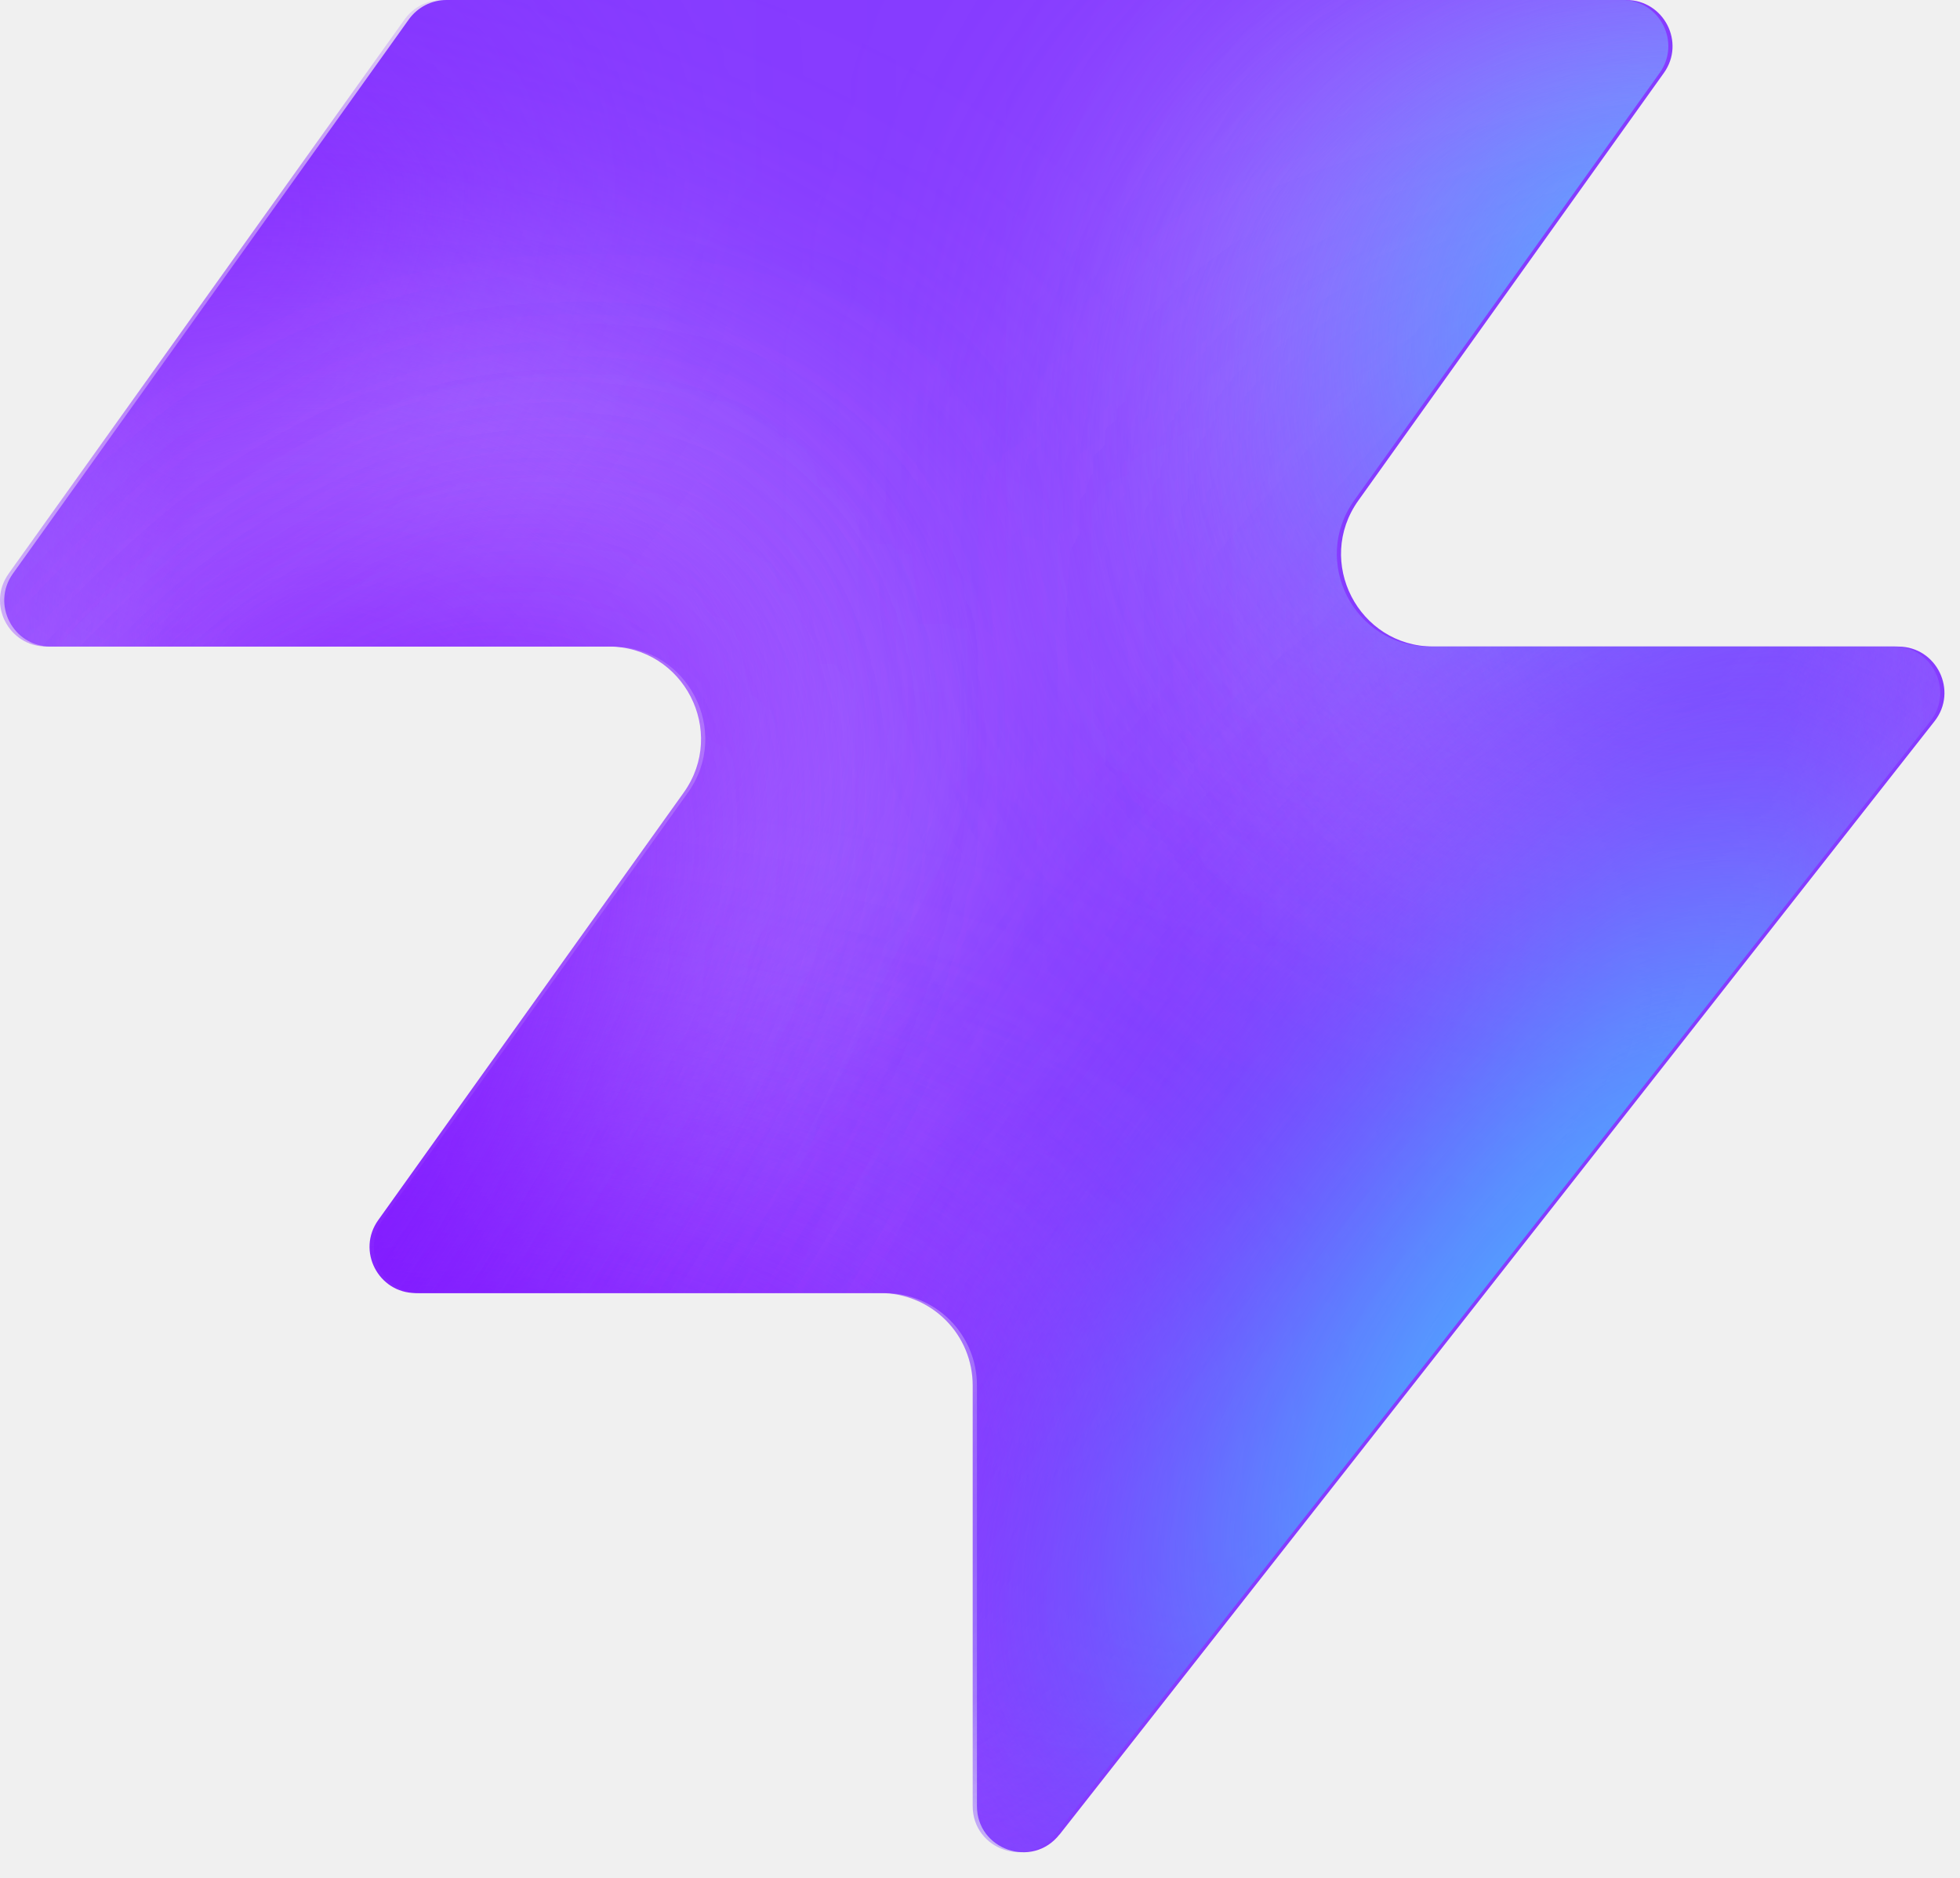
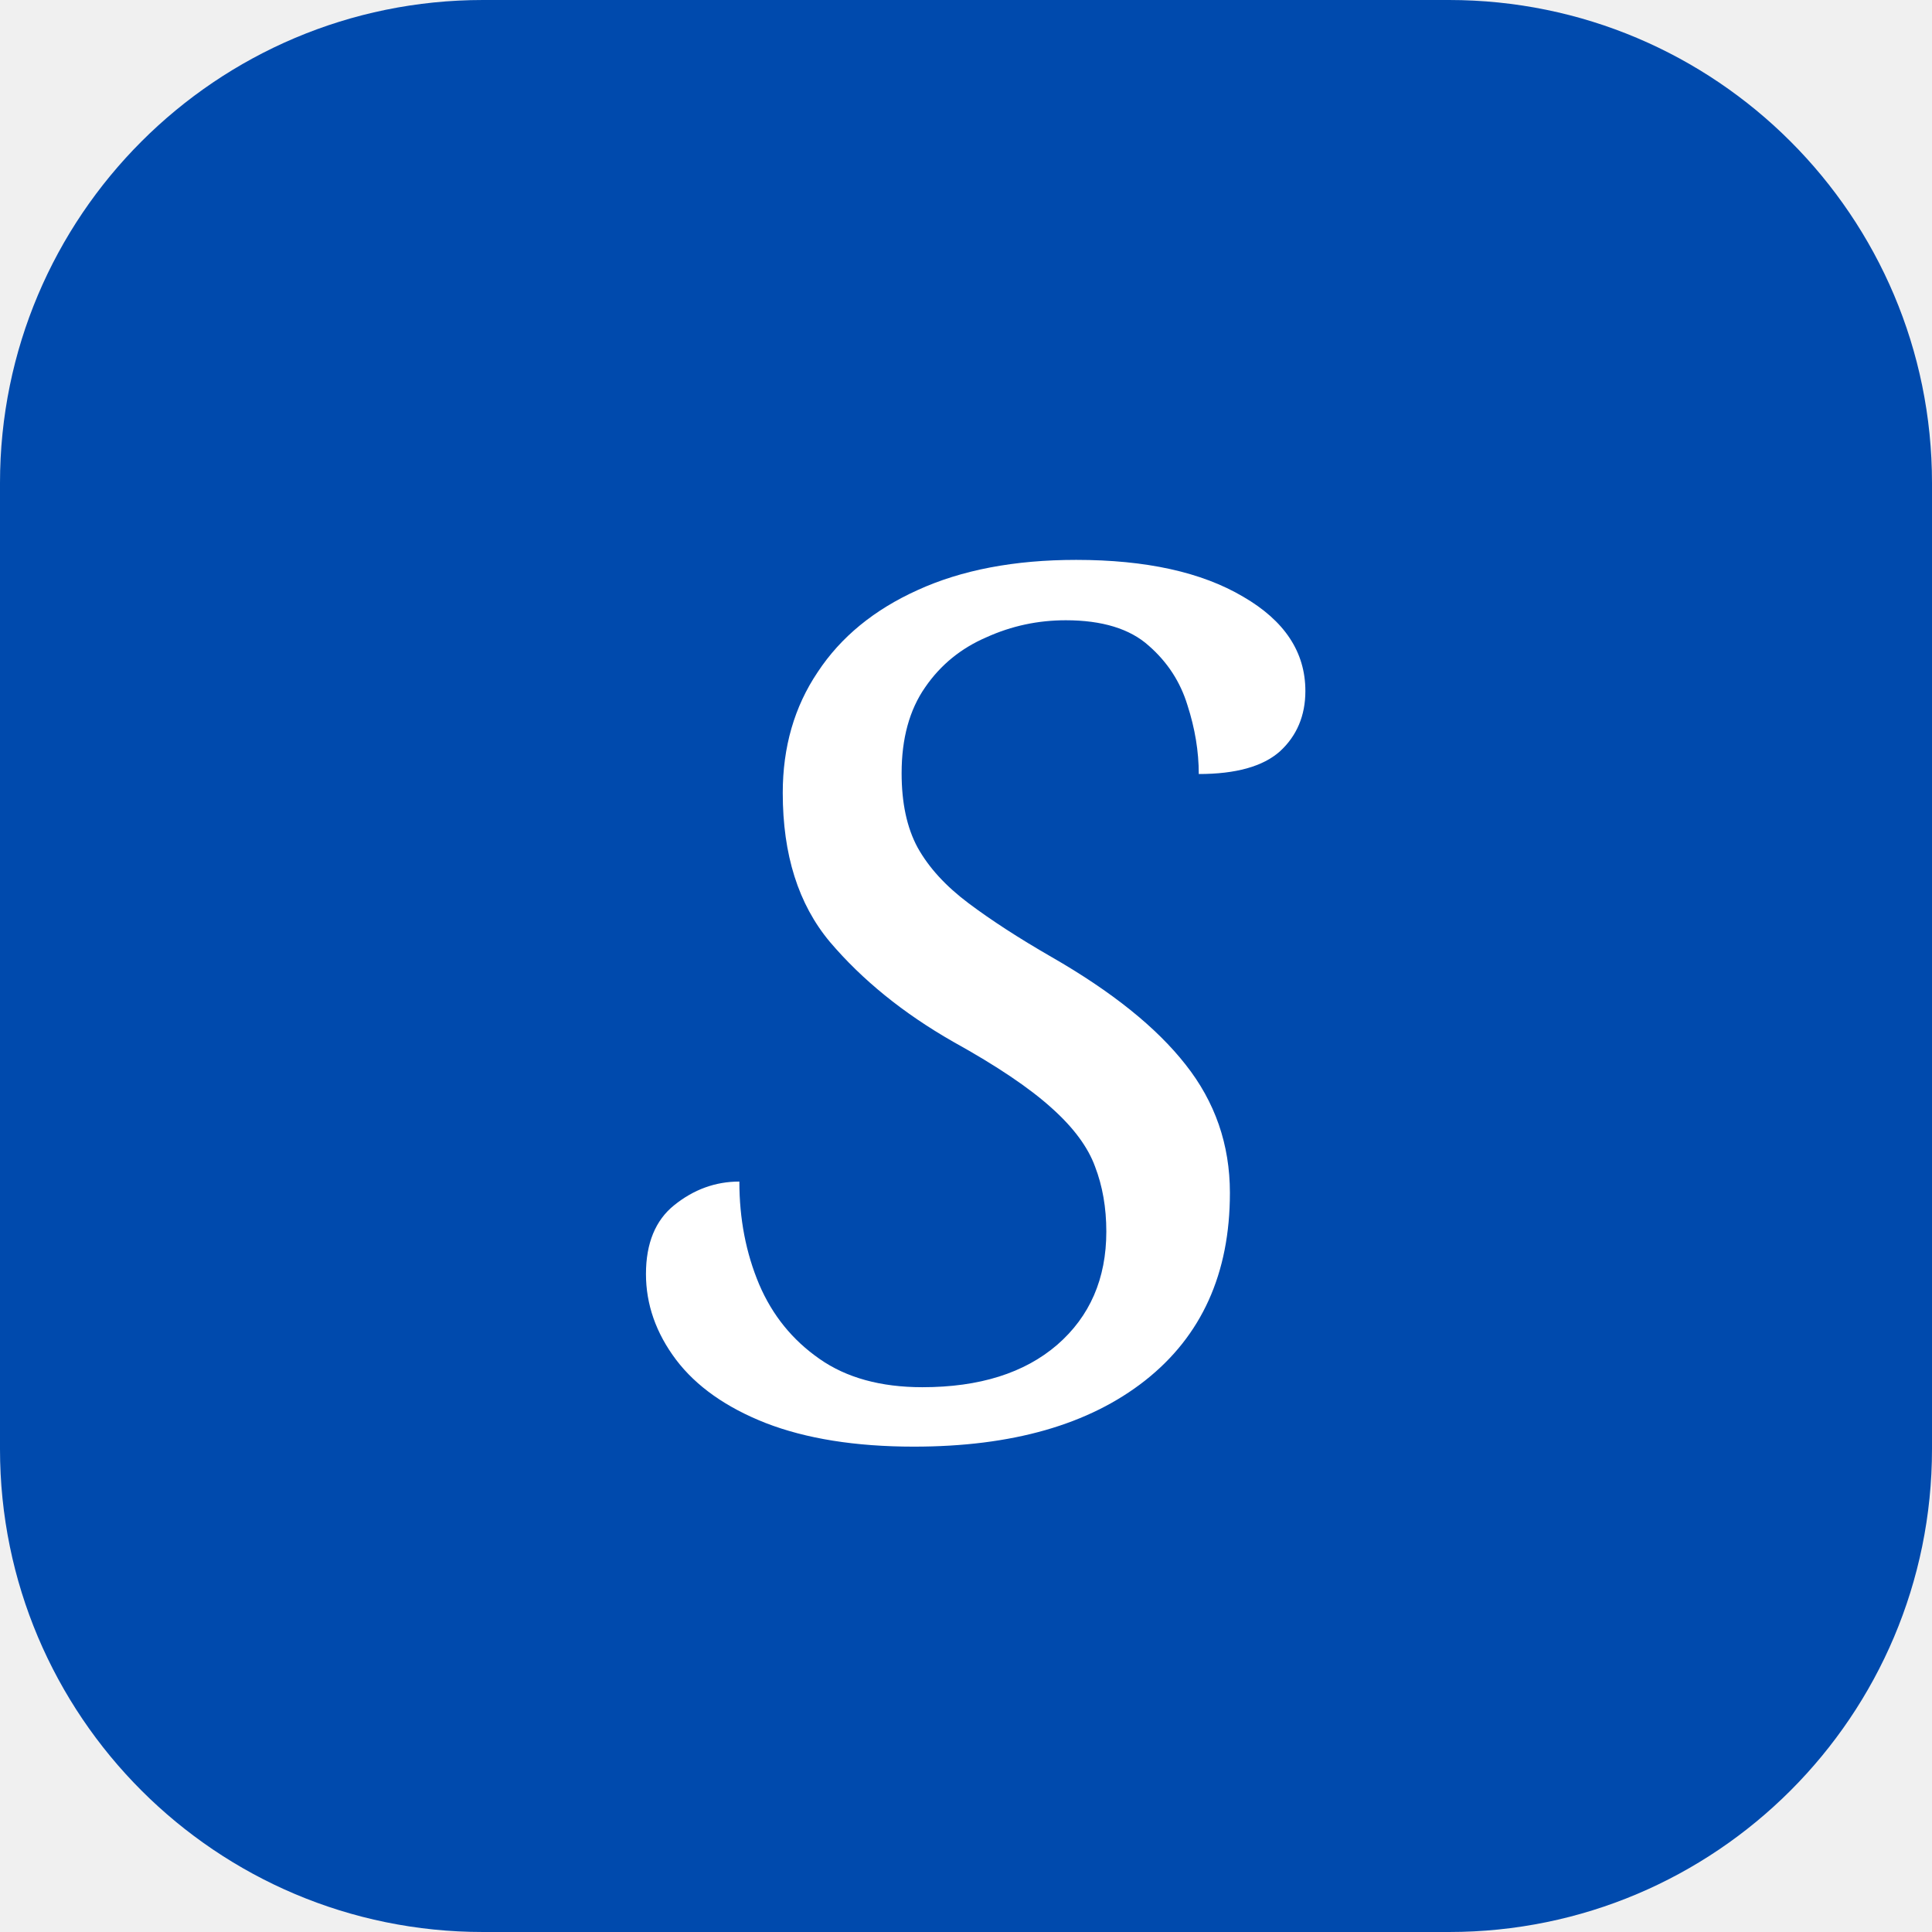
- <svg xmlns="http://www.w3.org/2000/svg" width="48" height="46" fill="none" viewBox="0 0 48 46">
-   <path fill="#863bff" d="M25.946 44.938c-.664.845-2.021.375-2.021-.698V33.937a2.26 2.26 0 0 0-2.262-2.262H10.287c-.92 0-1.456-1.04-.92-1.788l7.48-10.471c1.07-1.497 0-3.578-1.842-3.578H1.237c-.92 0-1.456-1.04-.92-1.788L10.013.474c.214-.297.556-.474.92-.474h28.894c.92 0 1.456 1.04.92 1.788l-7.48 10.471c-1.07 1.498 0 3.579 1.842 3.579h11.377c.943 0 1.473 1.088.89 1.83L25.947 44.94z" style="fill:#863bff;fill:color(display-p3 .525 .23 1);fill-opacity:1" />
-   <mask id="a" width="48" height="46" x="0" y="0" maskUnits="userSpaceOnUse" style="mask-type:alpha">
-     <path fill="#000" d="M25.842 44.938c-.664.844-2.021.375-2.021-.698V33.937a2.26 2.26 0 0 0-2.262-2.262H10.183c-.92 0-1.456-1.04-.92-1.788l7.48-10.471c1.07-1.498 0-3.579-1.842-3.579H1.133c-.92 0-1.456-1.04-.92-1.787L9.91.473c.214-.297.556-.474.92-.474h28.894c.92 0 1.456 1.04.92 1.788l-7.48 10.471c-1.07 1.498 0 3.578 1.842 3.578h11.377c.943 0 1.473 1.088.89 1.832L25.843 44.94z" style="fill:#000;fill-opacity:1" />
-   </mask>
-   <g mask="url(#a)">
-     <g filter="url(#b)">
-       <ellipse cx="5.508" cy="14.704" fill="#ede6ff" rx="5.508" ry="14.704" style="fill:#ede6ff;fill:color(display-p3 .927 .903 1);fill-opacity:1" transform="matrix(.00324 1 1 -.00324 -4.47 31.516)" />
-     </g>
-     <g filter="url(#c)">
-       <ellipse cx="10.399" cy="29.851" fill="#ede6ff" rx="10.399" ry="29.851" style="fill:#ede6ff;fill:color(display-p3 .927 .903 1);fill-opacity:1" transform="matrix(.00324 1 1 -.00324 -39.328 7.883)" />
-     </g>
-     <g filter="url(#d)">
-       <ellipse cx="5.508" cy="30.487" fill="#7e14ff" rx="5.508" ry="30.487" style="fill:#7e14ff;fill:color(display-p3 .492 .077 1);fill-opacity:1" transform="rotate(89.814 -25.913 -14.639)scale(1 -1)" />
-     </g>
-     <g filter="url(#e)">
-       <ellipse cx="5.508" cy="30.599" fill="#7e14ff" rx="5.508" ry="30.599" style="fill:#7e14ff;fill:color(display-p3 .492 .077 1);fill-opacity:1" transform="rotate(89.814 -32.644 -3.334)scale(1 -1)" />
-     </g>
-     <g filter="url(#f)">
-       <ellipse cx="5.508" cy="30.599" fill="#7e14ff" rx="5.508" ry="30.599" style="fill:#7e14ff;fill:color(display-p3 .492 .077 1);fill-opacity:1" transform="matrix(.00324 1 1 -.00324 -34.34 30.47)" />
-     </g>
-     <g filter="url(#g)">
-       <ellipse cx="14.072" cy="22.078" fill="#ede6ff" rx="14.072" ry="22.078" style="fill:#ede6ff;fill:color(display-p3 .927 .903 1);fill-opacity:1" transform="rotate(93.35 24.506 48.493)scale(-1 1)" />
-     </g>
-     <g filter="url(#h)">
-       <ellipse cx="3.47" cy="21.501" fill="#7e14ff" rx="3.47" ry="21.501" style="fill:#7e14ff;fill:color(display-p3 .492 .077 1);fill-opacity:1" transform="rotate(89.009 28.708 47.59)scale(-1 1)" />
-     </g>
-     <g filter="url(#i)">
-       <ellipse cx="3.47" cy="21.501" fill="#7e14ff" rx="3.47" ry="21.501" style="fill:#7e14ff;fill:color(display-p3 .492 .077 1);fill-opacity:1" transform="rotate(89.009 28.708 47.59)scale(-1 1)" />
-     </g>
-     <g filter="url(#j)">
-       <ellipse cx=".387" cy="8.972" fill="#7e14ff" rx="4.407" ry="29.108" style="fill:#7e14ff;fill:color(display-p3 .492 .077 1);fill-opacity:1" transform="rotate(39.51 .387 8.972)" />
-     </g>
-     <g filter="url(#k)">
-       <ellipse cx="47.523" cy="-6.092" fill="#7e14ff" rx="4.407" ry="29.108" style="fill:#7e14ff;fill:color(display-p3 .492 .077 1);fill-opacity:1" transform="rotate(37.892 47.523 -6.092)" />
-     </g>
-     <g filter="url(#l)">
-       <ellipse cx="41.412" cy="6.333" fill="#47bfff" rx="5.971" ry="9.665" style="fill:#47bfff;fill:color(display-p3 .28 .748 1);fill-opacity:1" transform="rotate(37.892 41.412 6.333)" />
-     </g>
-     <g filter="url(#m)">
-       <ellipse cx="-1.879" cy="38.332" fill="#7e14ff" rx="4.407" ry="29.108" style="fill:#7e14ff;fill:color(display-p3 .492 .077 1);fill-opacity:1" transform="rotate(37.892 -1.88 38.332)" />
-     </g>
-     <g filter="url(#n)">
-       <ellipse cx="-1.879" cy="38.332" fill="#7e14ff" rx="4.407" ry="29.108" style="fill:#7e14ff;fill:color(display-p3 .492 .077 1);fill-opacity:1" transform="rotate(37.892 -1.88 38.332)" />
-     </g>
-     <g filter="url(#o)">
-       <ellipse cx="35.651" cy="29.907" fill="#7e14ff" rx="4.407" ry="29.108" style="fill:#7e14ff;fill:color(display-p3 .492 .077 1);fill-opacity:1" transform="rotate(37.892 35.651 29.907)" />
-     </g>
-     <g filter="url(#p)">
-       <ellipse cx="38.418" cy="32.4" fill="#47bfff" rx="5.971" ry="15.297" style="fill:#47bfff;fill:color(display-p3 .28 .748 1);fill-opacity:1" transform="rotate(37.892 38.418 32.4)" />
-     </g>
-   </g>
-   <defs>
-     <filter id="b" width="60.045" height="41.654" x="-19.77" y="16.149" color-interpolation-filters="sRGB" filterUnits="userSpaceOnUse">
-       <feFlood flood-opacity="0" result="BackgroundImageFix" />
-       <feBlend in="SourceGraphic" in2="BackgroundImageFix" result="shape" />
-       <feGaussianBlur result="effect1_foregroundBlur_2002_17158" stdDeviation="7.659" />
-     </filter>
-     <filter id="c" width="90.34" height="51.437" x="-54.613" y="-7.533" color-interpolation-filters="sRGB" filterUnits="userSpaceOnUse">
-       <feFlood flood-opacity="0" result="BackgroundImageFix" />
-       <feBlend in="SourceGraphic" in2="BackgroundImageFix" result="shape" />
-       <feGaussianBlur result="effect1_foregroundBlur_2002_17158" stdDeviation="7.659" />
-     </filter>
-     <filter id="d" width="79.355" height="29.4" x="-49.64" y="2.03" color-interpolation-filters="sRGB" filterUnits="userSpaceOnUse">
-       <feFlood flood-opacity="0" result="BackgroundImageFix" />
-       <feBlend in="SourceGraphic" in2="BackgroundImageFix" result="shape" />
-       <feGaussianBlur result="effect1_foregroundBlur_2002_17158" stdDeviation="4.596" />
-     </filter>
-     <filter id="e" width="79.579" height="29.4" x="-45.045" y="20.029" color-interpolation-filters="sRGB" filterUnits="userSpaceOnUse">
-       <feFlood flood-opacity="0" result="BackgroundImageFix" />
-       <feBlend in="SourceGraphic" in2="BackgroundImageFix" result="shape" />
-       <feGaussianBlur result="effect1_foregroundBlur_2002_17158" stdDeviation="4.596" />
-     </filter>
-     <filter id="f" width="79.579" height="29.4" x="-43.513" y="21.178" color-interpolation-filters="sRGB" filterUnits="userSpaceOnUse">
-       <feFlood flood-opacity="0" result="BackgroundImageFix" />
-       <feBlend in="SourceGraphic" in2="BackgroundImageFix" result="shape" />
-       <feGaussianBlur result="effect1_foregroundBlur_2002_17158" stdDeviation="4.596" />
-     </filter>
-     <filter id="g" width="74.749" height="58.852" x="15.756" y="-17.901" color-interpolation-filters="sRGB" filterUnits="userSpaceOnUse">
-       <feFlood flood-opacity="0" result="BackgroundImageFix" />
-       <feBlend in="SourceGraphic" in2="BackgroundImageFix" result="shape" />
-       <feGaussianBlur result="effect1_foregroundBlur_2002_17158" stdDeviation="7.659" />
-     </filter>
-     <filter id="h" width="61.377" height="25.362" x="23.548" y="2.284" color-interpolation-filters="sRGB" filterUnits="userSpaceOnUse">
-       <feFlood flood-opacity="0" result="BackgroundImageFix" />
-       <feBlend in="SourceGraphic" in2="BackgroundImageFix" result="shape" />
-       <feGaussianBlur result="effect1_foregroundBlur_2002_17158" stdDeviation="4.596" />
-     </filter>
-     <filter id="i" width="61.377" height="25.362" x="23.548" y="2.284" color-interpolation-filters="sRGB" filterUnits="userSpaceOnUse">
-       <feFlood flood-opacity="0" result="BackgroundImageFix" />
-       <feBlend in="SourceGraphic" in2="BackgroundImageFix" result="shape" />
-       <feGaussianBlur result="effect1_foregroundBlur_2002_17158" stdDeviation="4.596" />
-     </filter>
-     <filter id="j" width="56.045" height="63.649" x="-27.636" y="-22.853" color-interpolation-filters="sRGB" filterUnits="userSpaceOnUse">
-       <feFlood flood-opacity="0" result="BackgroundImageFix" />
-       <feBlend in="SourceGraphic" in2="BackgroundImageFix" result="shape" />
-       <feGaussianBlur result="effect1_foregroundBlur_2002_17158" stdDeviation="4.596" />
-     </filter>
-     <filter id="k" width="54.814" height="64.646" x="20.116" y="-38.415" color-interpolation-filters="sRGB" filterUnits="userSpaceOnUse">
-       <feFlood flood-opacity="0" result="BackgroundImageFix" />
-       <feBlend in="SourceGraphic" in2="BackgroundImageFix" result="shape" />
-       <feGaussianBlur result="effect1_foregroundBlur_2002_17158" stdDeviation="4.596" />
-     </filter>
-     <filter id="l" width="33.541" height="35.313" x="24.641" y="-11.323" color-interpolation-filters="sRGB" filterUnits="userSpaceOnUse">
-       <feFlood flood-opacity="0" result="BackgroundImageFix" />
-       <feBlend in="SourceGraphic" in2="BackgroundImageFix" result="shape" />
-       <feGaussianBlur result="effect1_foregroundBlur_2002_17158" stdDeviation="4.596" />
-     </filter>
-     <filter id="m" width="54.814" height="64.646" x="-29.286" y="6.009" color-interpolation-filters="sRGB" filterUnits="userSpaceOnUse">
-       <feFlood flood-opacity="0" result="BackgroundImageFix" />
-       <feBlend in="SourceGraphic" in2="BackgroundImageFix" result="shape" />
-       <feGaussianBlur result="effect1_foregroundBlur_2002_17158" stdDeviation="4.596" />
-     </filter>
-     <filter id="n" width="54.814" height="64.646" x="-29.286" y="6.009" color-interpolation-filters="sRGB" filterUnits="userSpaceOnUse">
-       <feFlood flood-opacity="0" result="BackgroundImageFix" />
-       <feBlend in="SourceGraphic" in2="BackgroundImageFix" result="shape" />
-       <feGaussianBlur result="effect1_foregroundBlur_2002_17158" stdDeviation="4.596" />
-     </filter>
-     <filter id="o" width="54.814" height="64.646" x="8.244" y="-2.416" color-interpolation-filters="sRGB" filterUnits="userSpaceOnUse">
-       <feFlood flood-opacity="0" result="BackgroundImageFix" />
-       <feBlend in="SourceGraphic" in2="BackgroundImageFix" result="shape" />
-       <feGaussianBlur result="effect1_foregroundBlur_2002_17158" stdDeviation="4.596" />
-     </filter>
-     <filter id="p" width="39.409" height="43.623" x="18.713" y="10.588" color-interpolation-filters="sRGB" filterUnits="userSpaceOnUse">
-       <feFlood flood-opacity="0" result="BackgroundImageFix" />
-       <feBlend in="SourceGraphic" in2="BackgroundImageFix" result="shape" />
-       <feGaussianBlur result="effect1_foregroundBlur_2002_17158" stdDeviation="4.596" />
-     </filter>
-   </defs>
+ <svg xmlns="http://www.w3.org/2000/svg" viewBox="0 0 32 32">
+   <rect width="32" height="32" rx="8" fill="#004aad" />
+   <text x="50%" y="50%" dominant-baseline="central" text-anchor="middle" font-family="Georgia, serif" font-size="20" font-style="italic" fill="white">S</text>
</svg>
